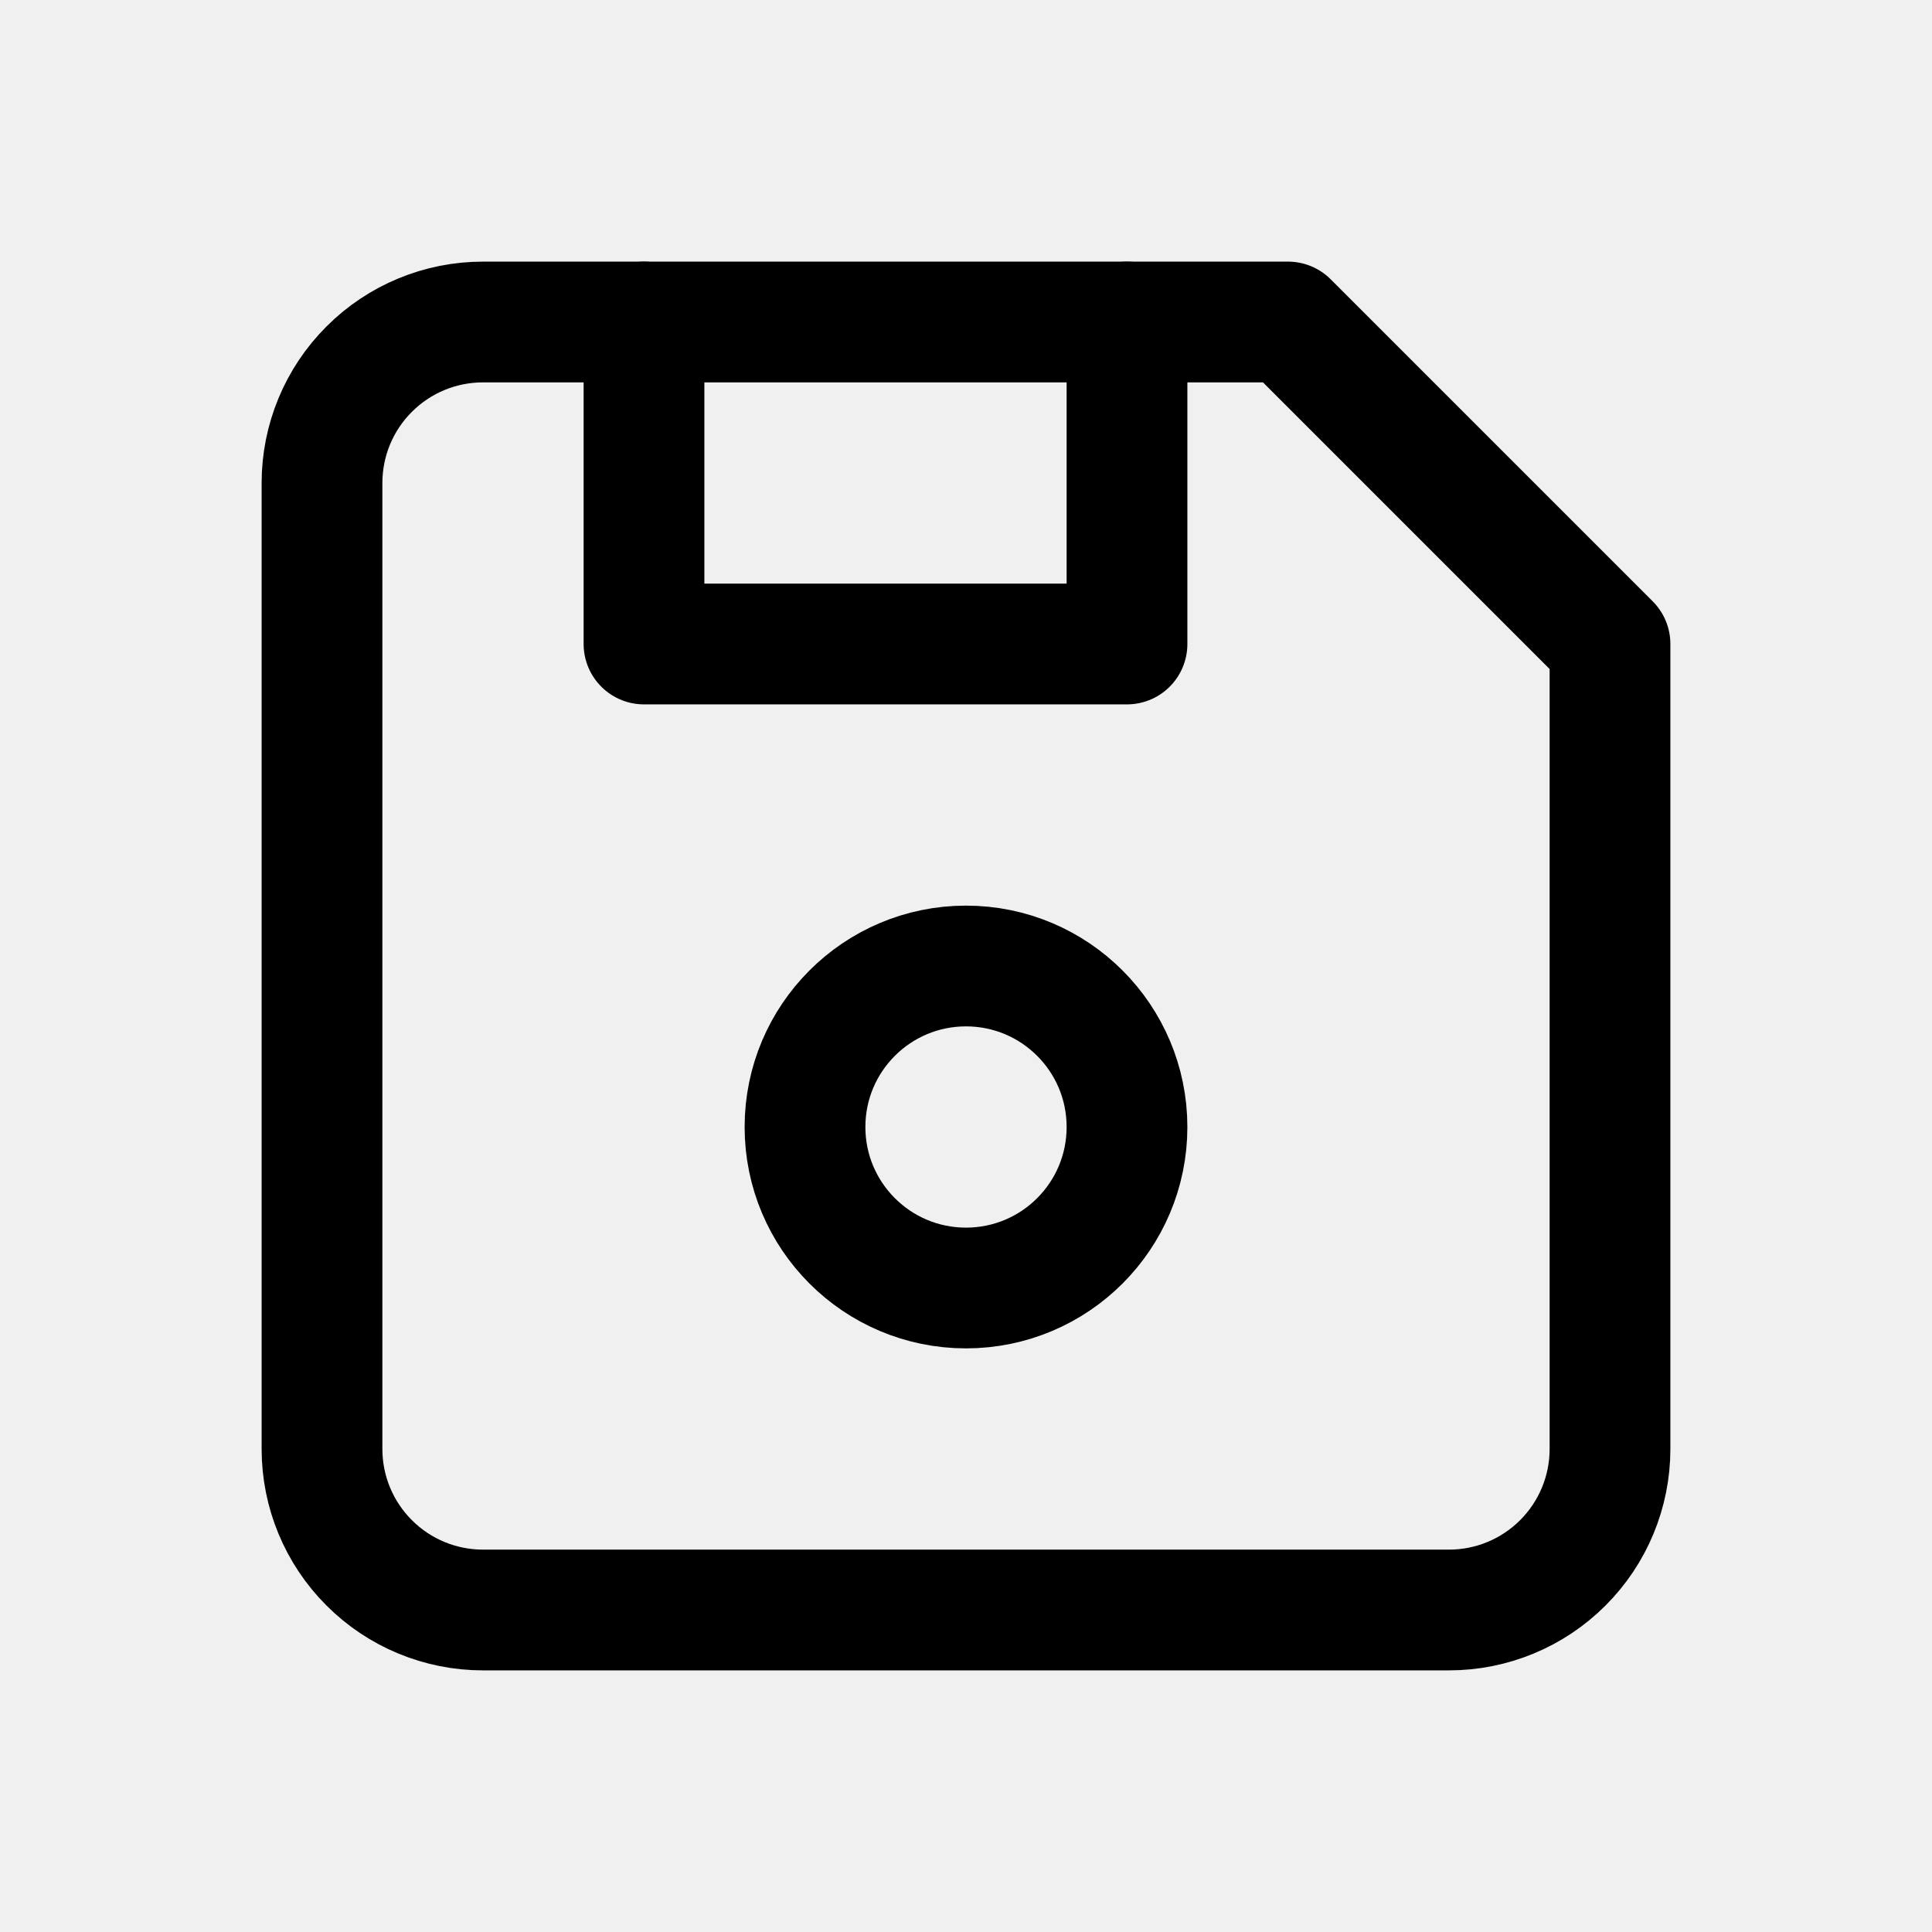
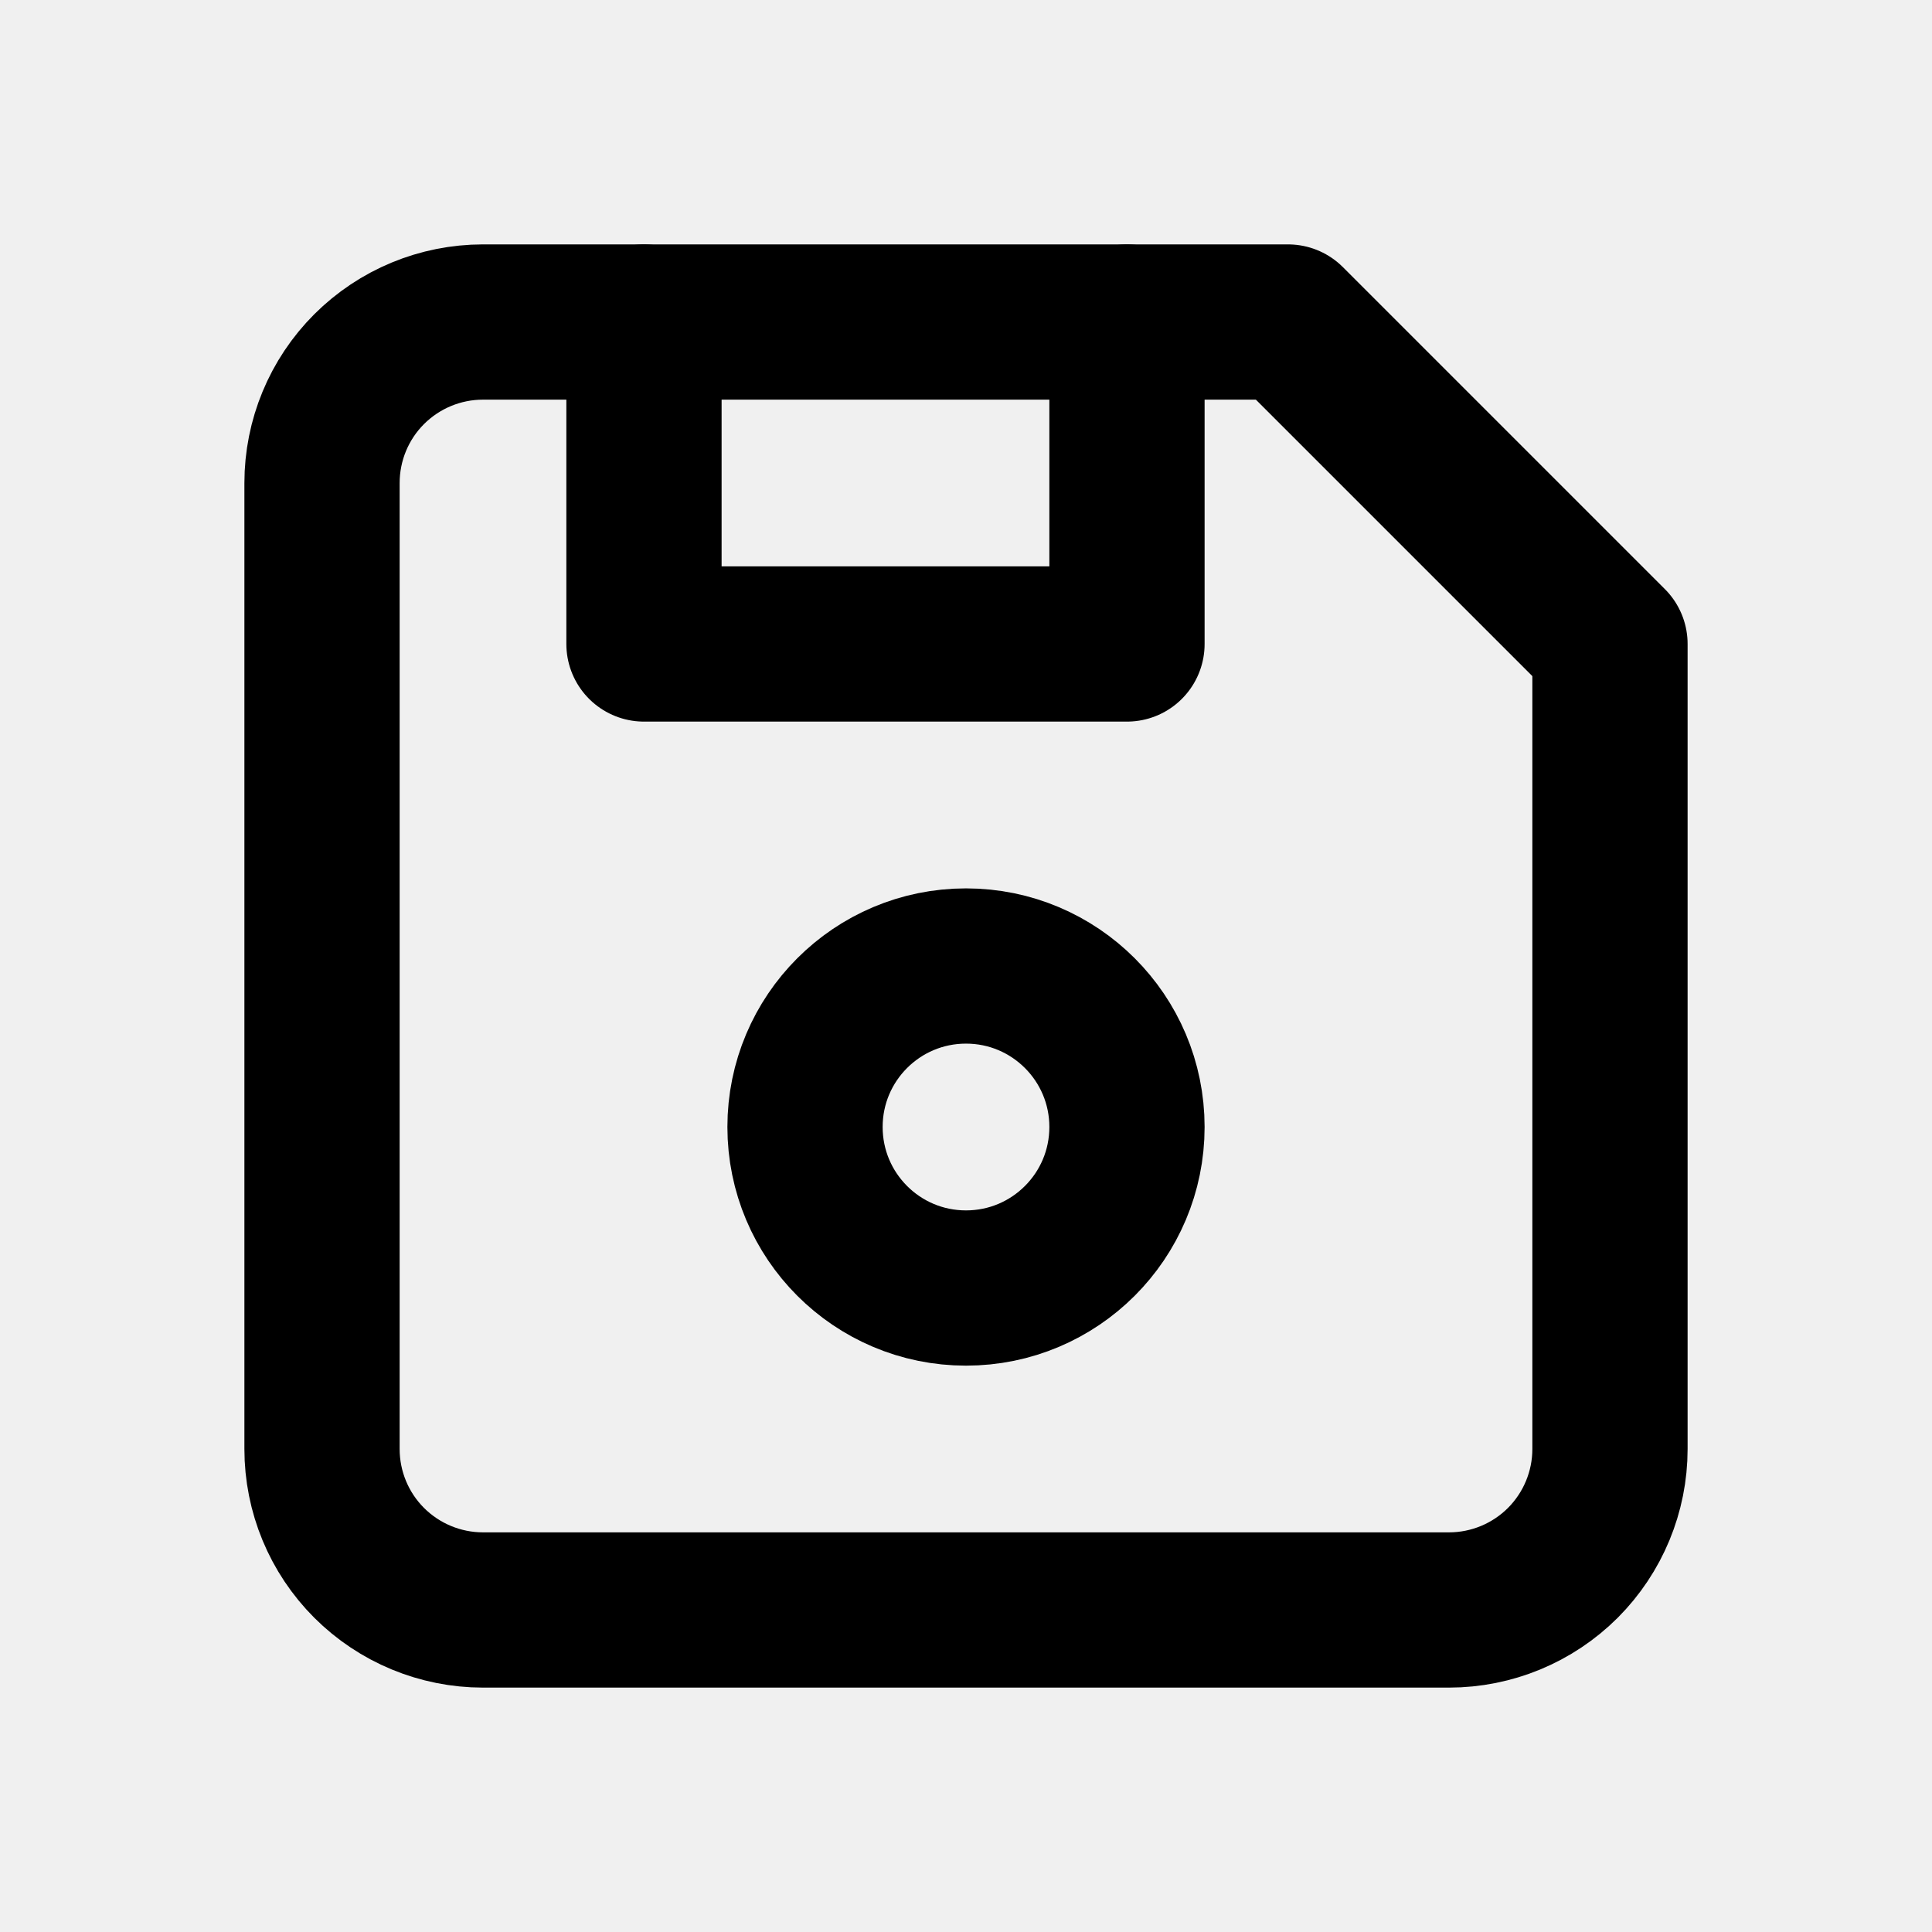
- <svg xmlns="http://www.w3.org/2000/svg" width="36" height="36" viewBox="0 0 36 36" fill="none">
+ <svg xmlns="http://www.w3.org/2000/svg" width="28" height="28" viewBox="0 0 28 28" fill="none">
  <g clip-path="url(#clip0_196_1005)">
-     <path d="M9 6H24L30 12V27C30 27.796 29.684 28.559 29.121 29.121C28.559 29.684 27.796 30 27 30H9C8.204 30 7.441 29.684 6.879 29.121C6.316 28.559 6 27.796 6 27V9C6 8.204 6.316 7.441 6.879 6.879C7.441 6.316 8.204 6 9 6" stroke="black" stroke-width="2.25" stroke-linecap="round" stroke-linejoin="round" />
-     <path d="M18 24C19.657 24 21 22.657 21 21C21 19.343 19.657 18 18 18C16.343 18 15 19.343 15 21C15 22.657 16.343 24 18 24Z" stroke="black" stroke-width="2.25" stroke-linecap="round" stroke-linejoin="round" />
-     <path d="M21 6V12H12V6" stroke="black" stroke-width="2.25" stroke-linecap="round" stroke-linejoin="round" />
+     <path d="M7 4.667H18.667L23.333 9.333V21C23.333 21.619 23.087 22.212 22.65 22.65C22.212 23.087 21.619 23.333 21 23.333H7C6.381 23.333 5.788 23.087 5.35 22.65C4.912 22.212 4.667 21.619 4.667 21V7C4.667 6.381 4.912 5.788 5.35 5.35C5.788 4.913 6.381 4.667 7 4.667" stroke="black" stroke-width="2.25" stroke-linecap="round" stroke-linejoin="round" />
+     <path d="M14 18.667C15.289 18.667 16.333 17.622 16.333 16.333C16.333 15.045 15.289 14 14 14C12.711 14 11.667 15.045 11.667 16.333C11.667 17.622 12.711 18.667 14 18.667Z" stroke="black" stroke-width="2.25" stroke-linecap="round" stroke-linejoin="round" />
+     <path d="M16.333 4.667V9.333H9.333V4.667" stroke="black" stroke-width="2.25" stroke-linecap="round" stroke-linejoin="round" />
  </g>
  <defs>
    <clipPath id="clip0_196_1005">
-       <rect width="36" height="36" fill="white" />
+       <rect width="28" height="28" fill="white" />
    </clipPath>
  </defs>
</svg>
